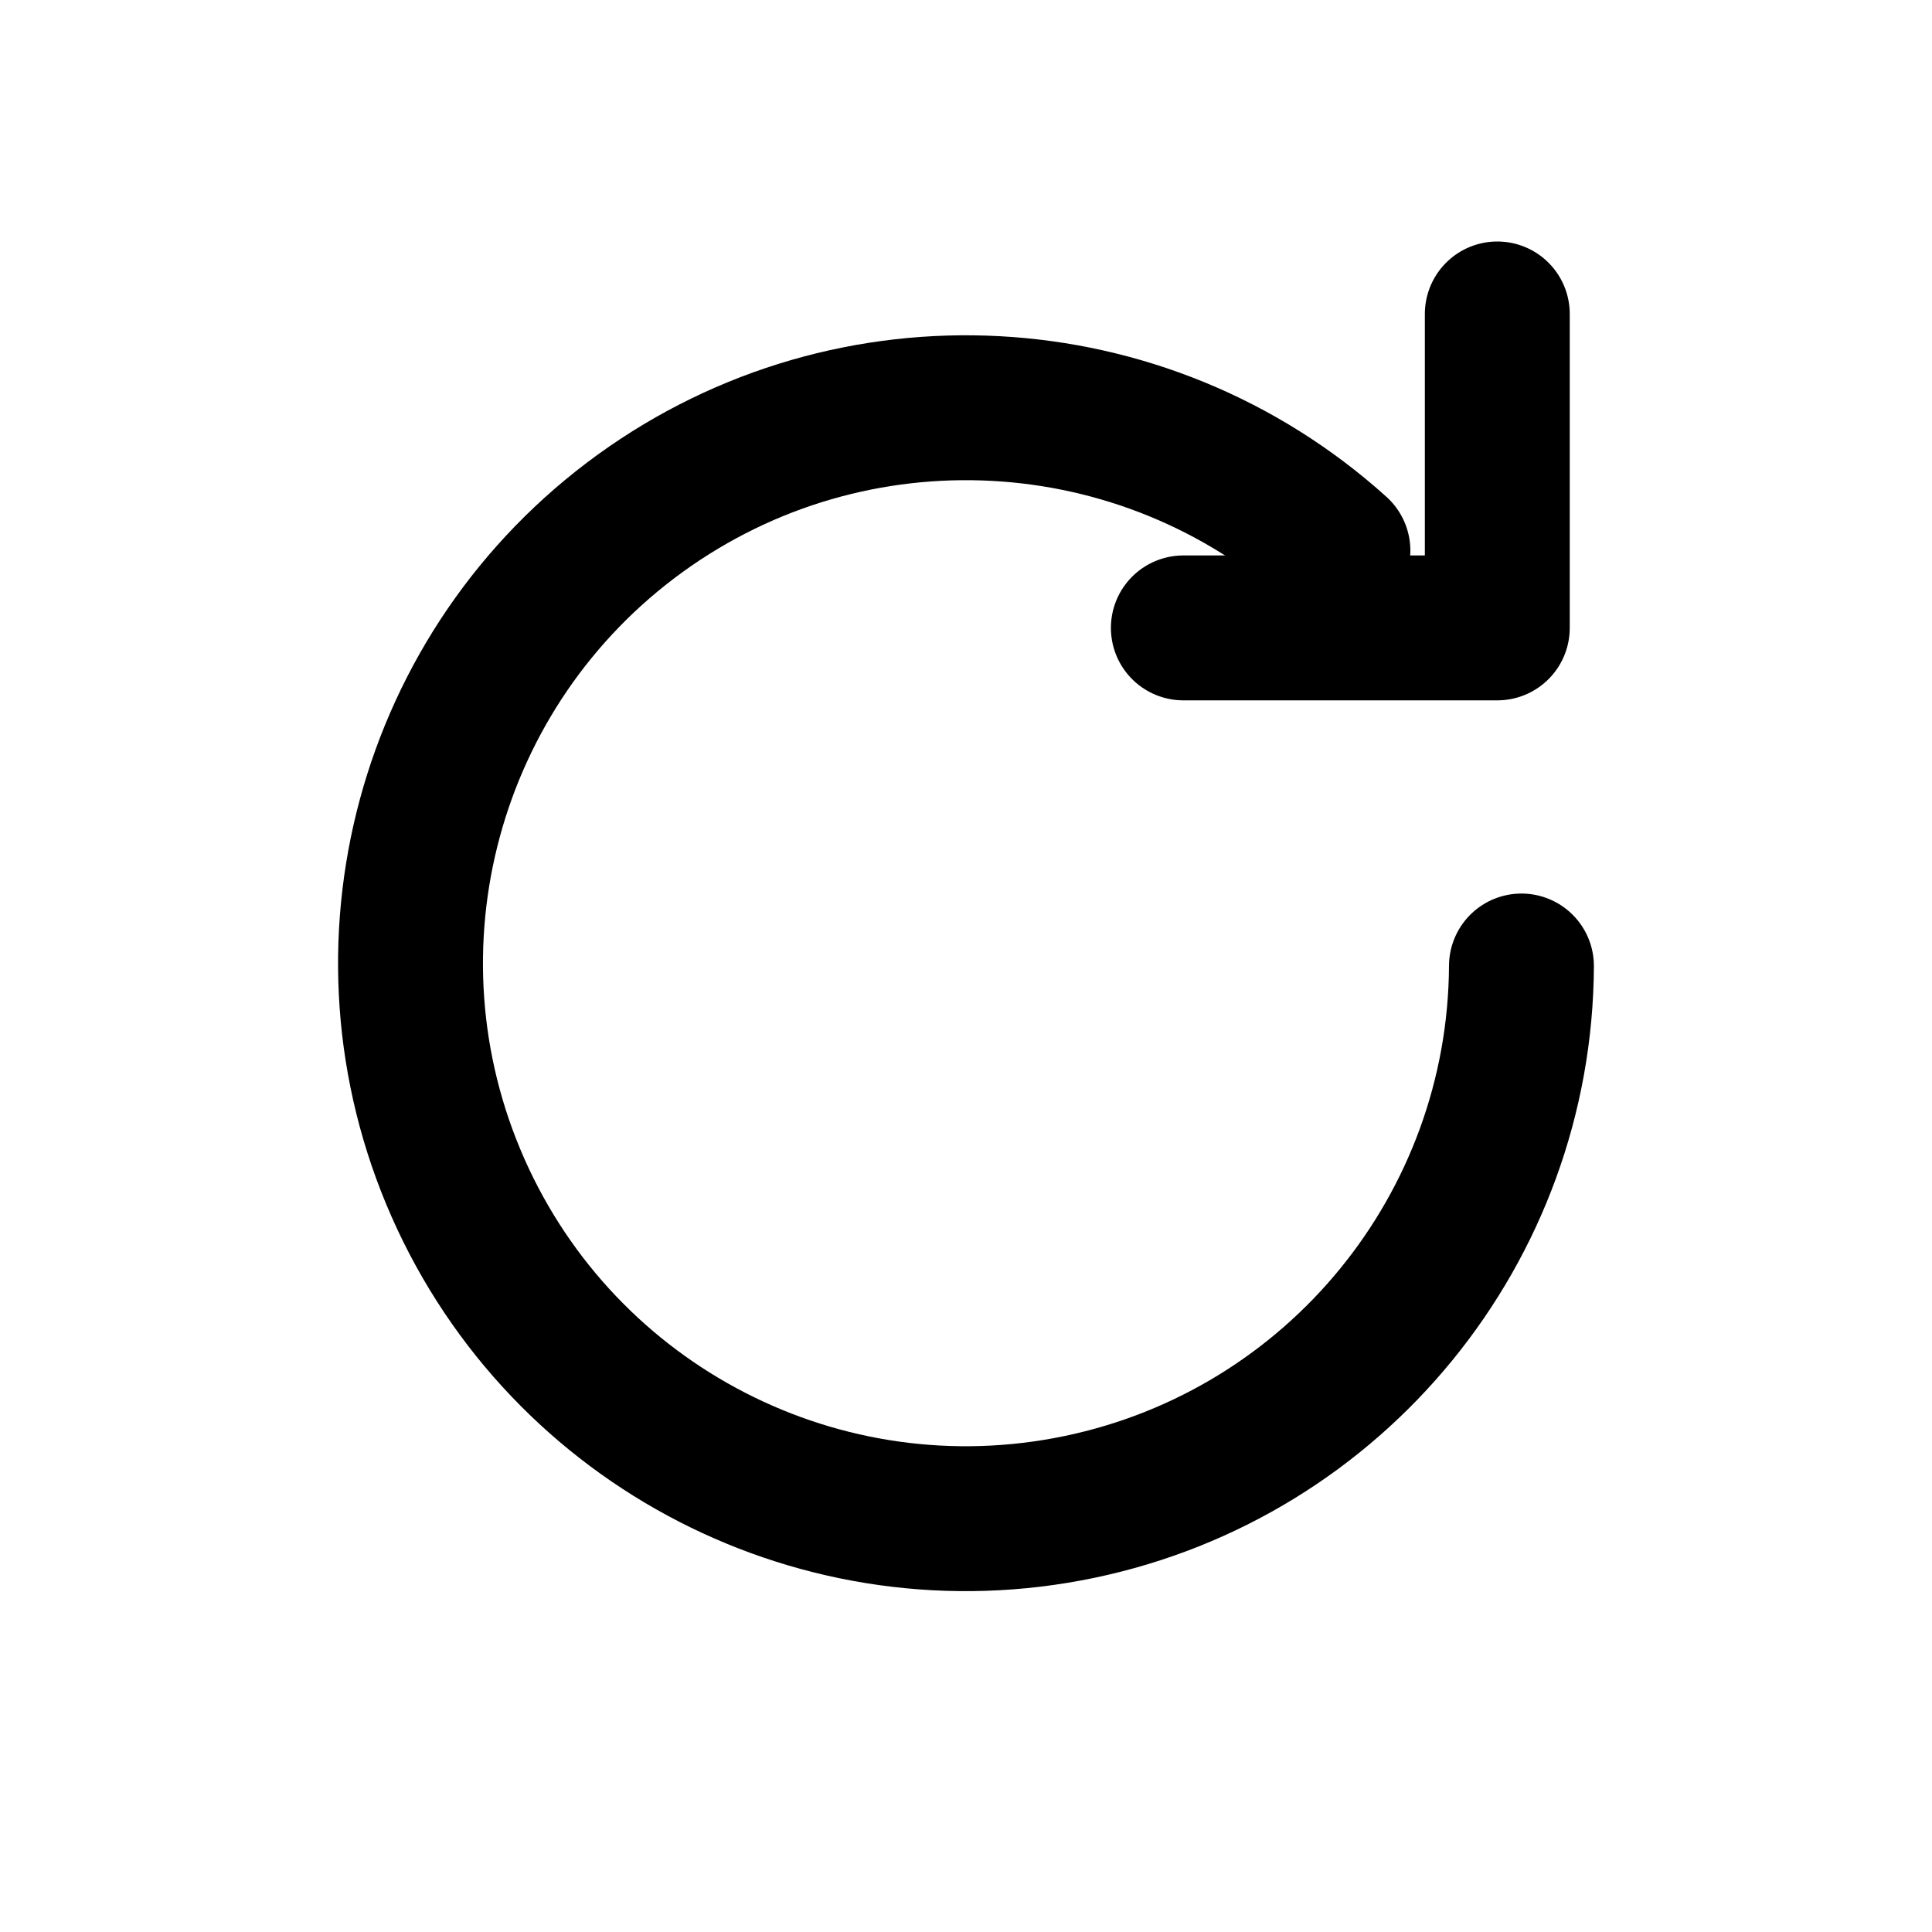
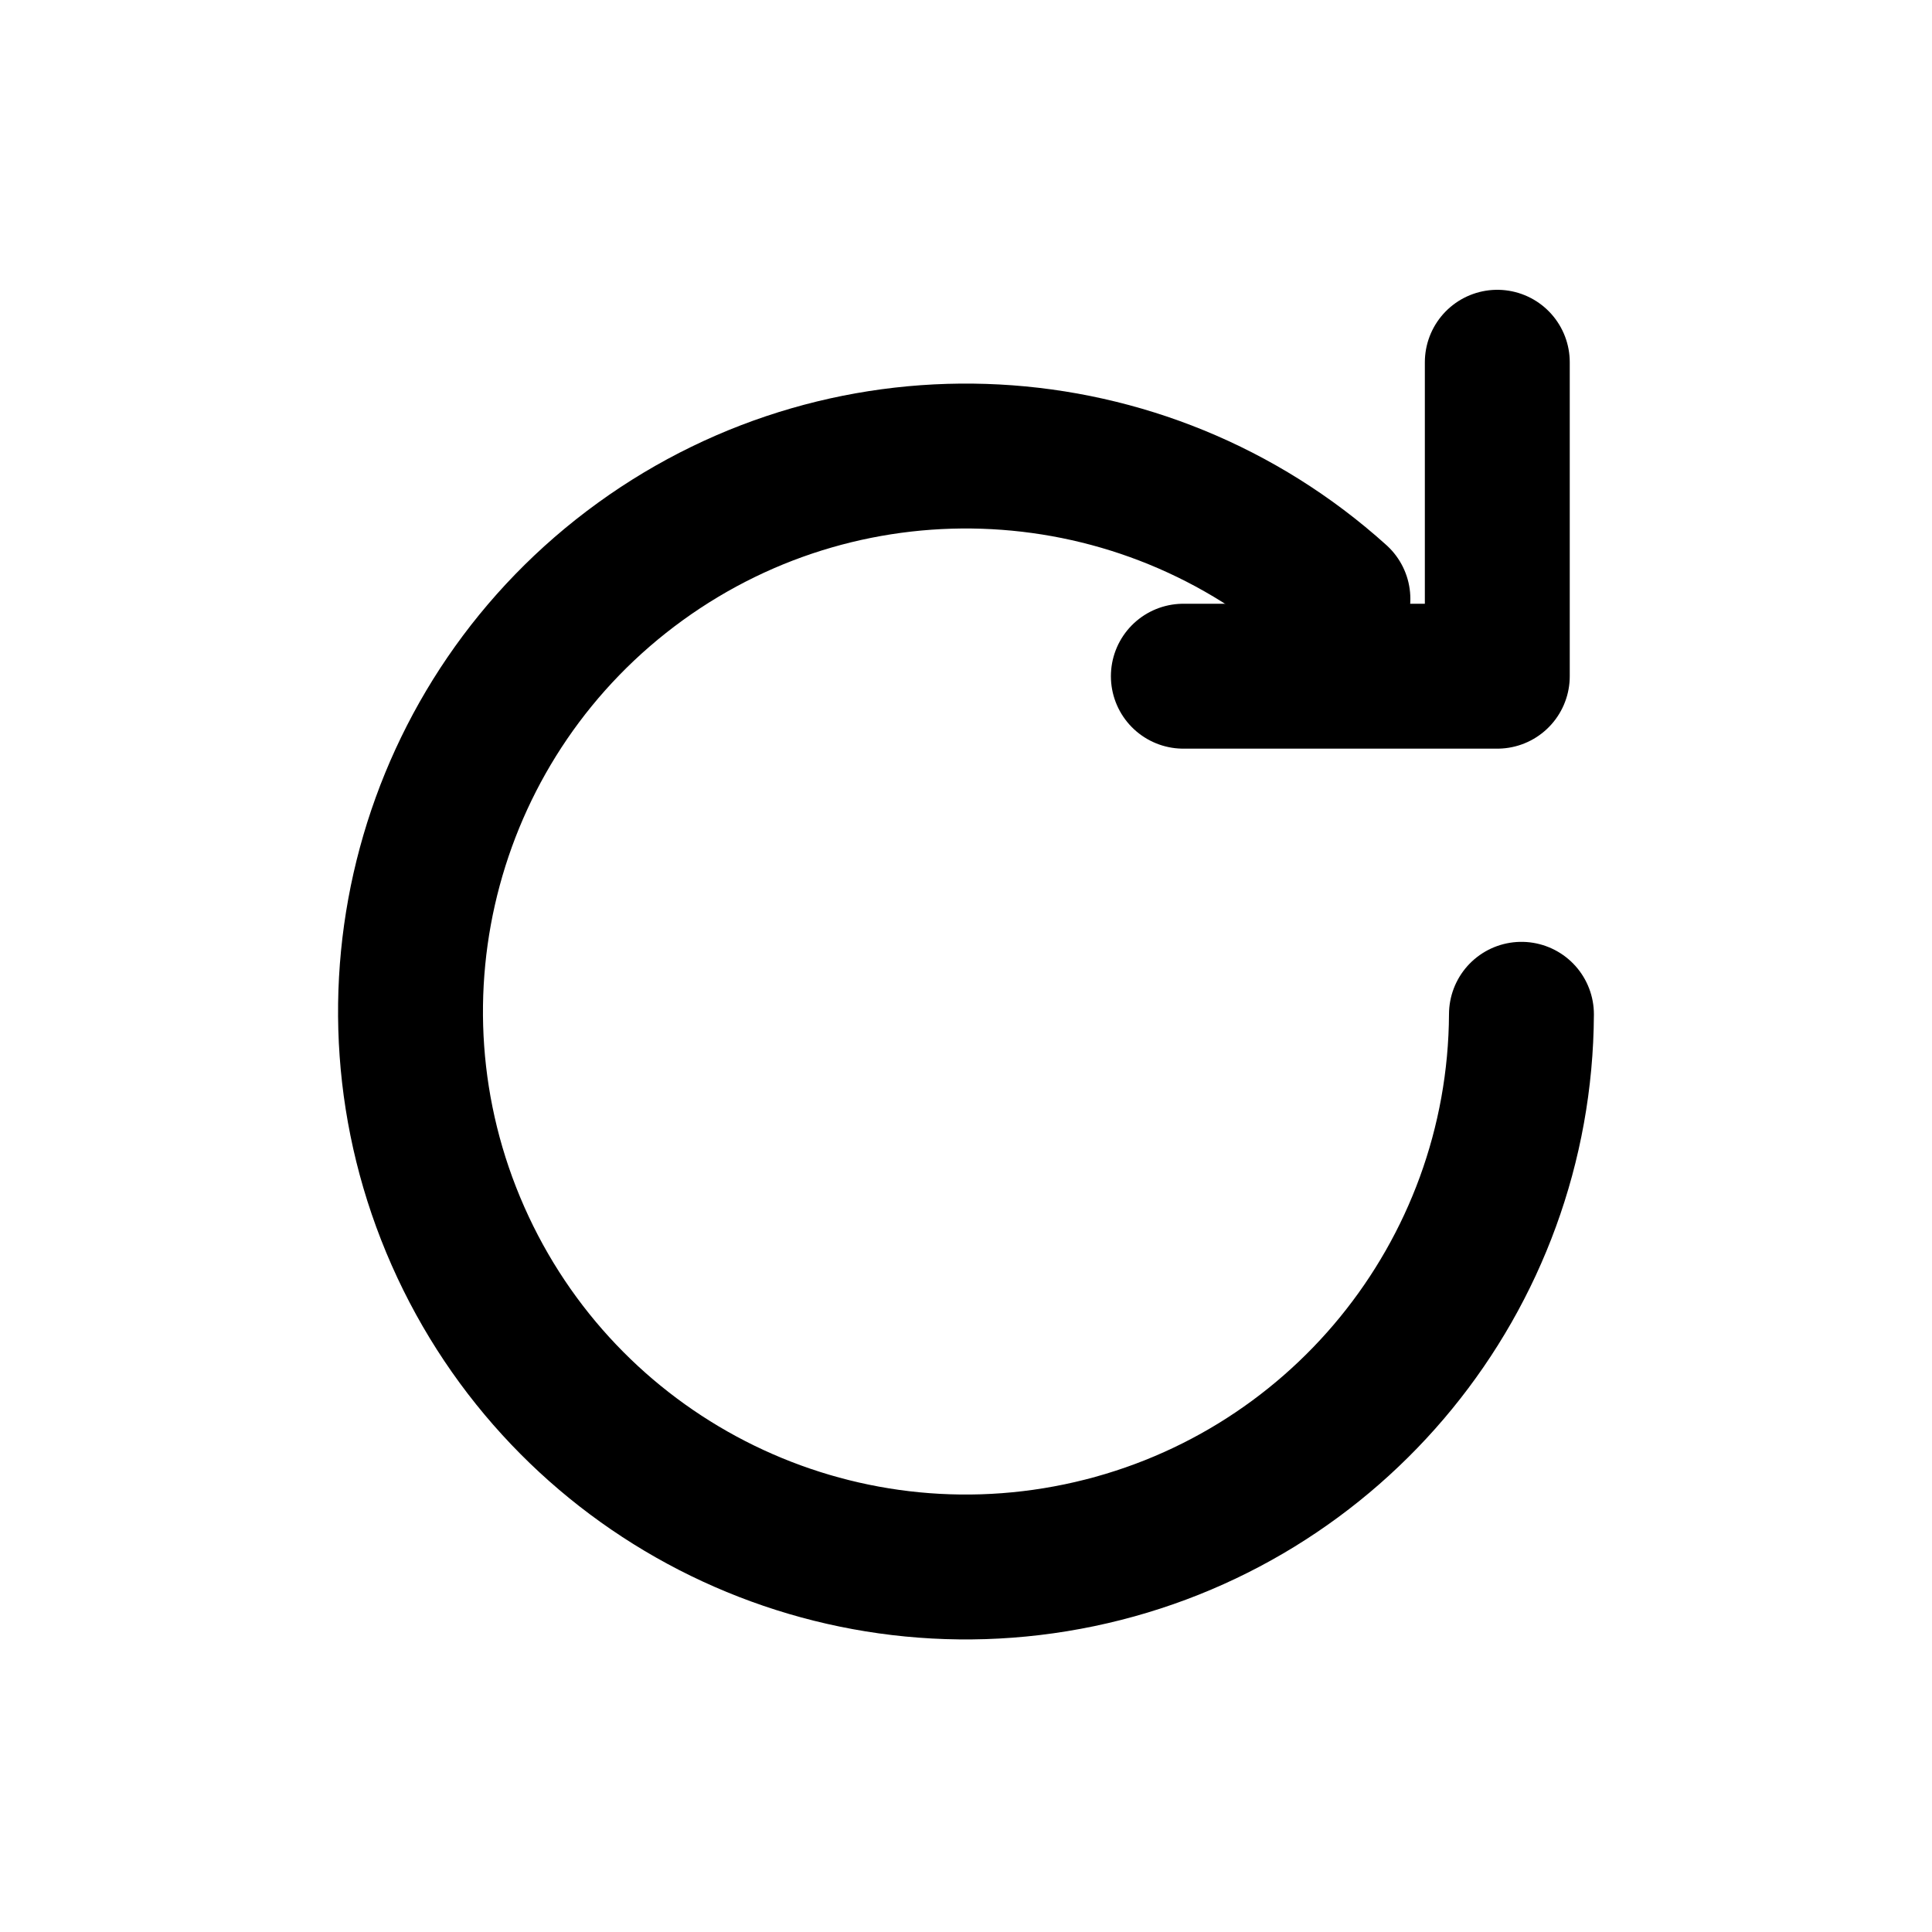
<svg xmlns="http://www.w3.org/2000/svg" viewBox="0 0 20 20" fill="none" stroke="#000" stroke-width="1.5" stroke-linecap="round" stroke-linejoin="round">
-   <path d="M15.75 10a5.75 5.75 0 1 1-1.9-4.3" />
-   <path d="M15.5 3.25v3.25h-3.25" />
+   <g transform="translate(0 0.5)">
+     <path d="M15.75 10a5.75 5.75 0 1 1-1.9-4.3" />
+     <path d="M15.5 3.25v3.25h-3.25" />
+   </g>
</svg>
